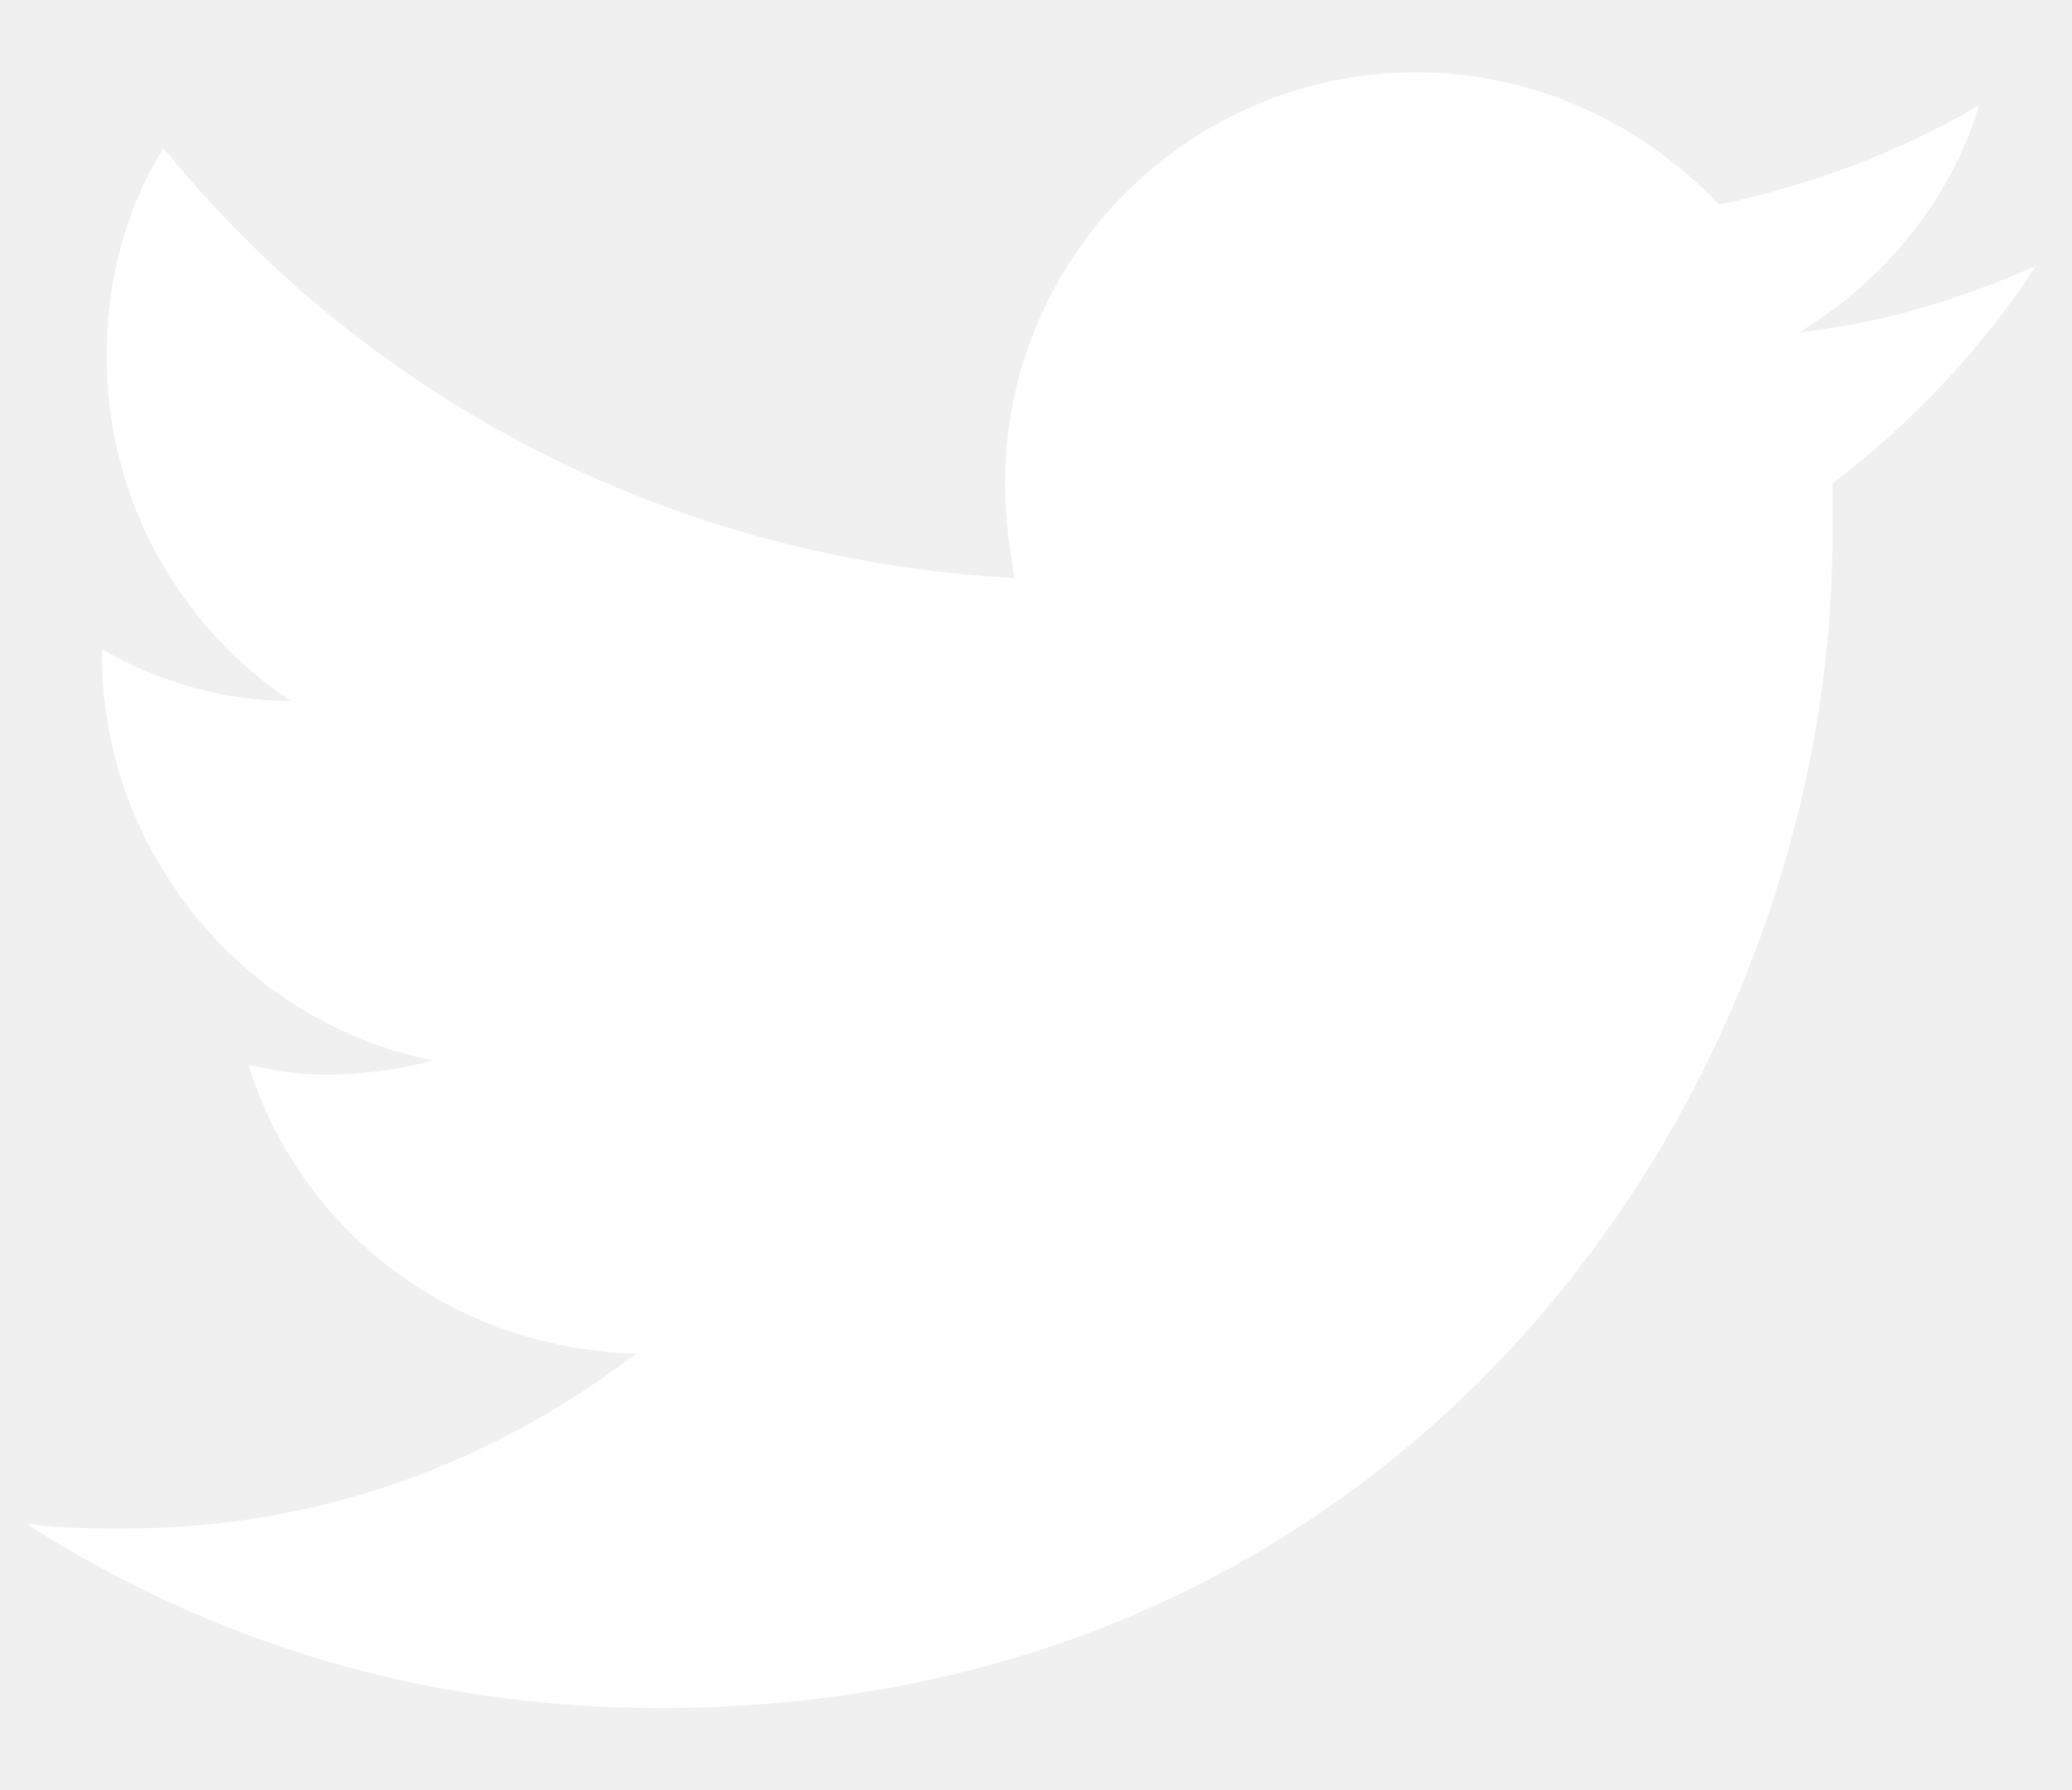
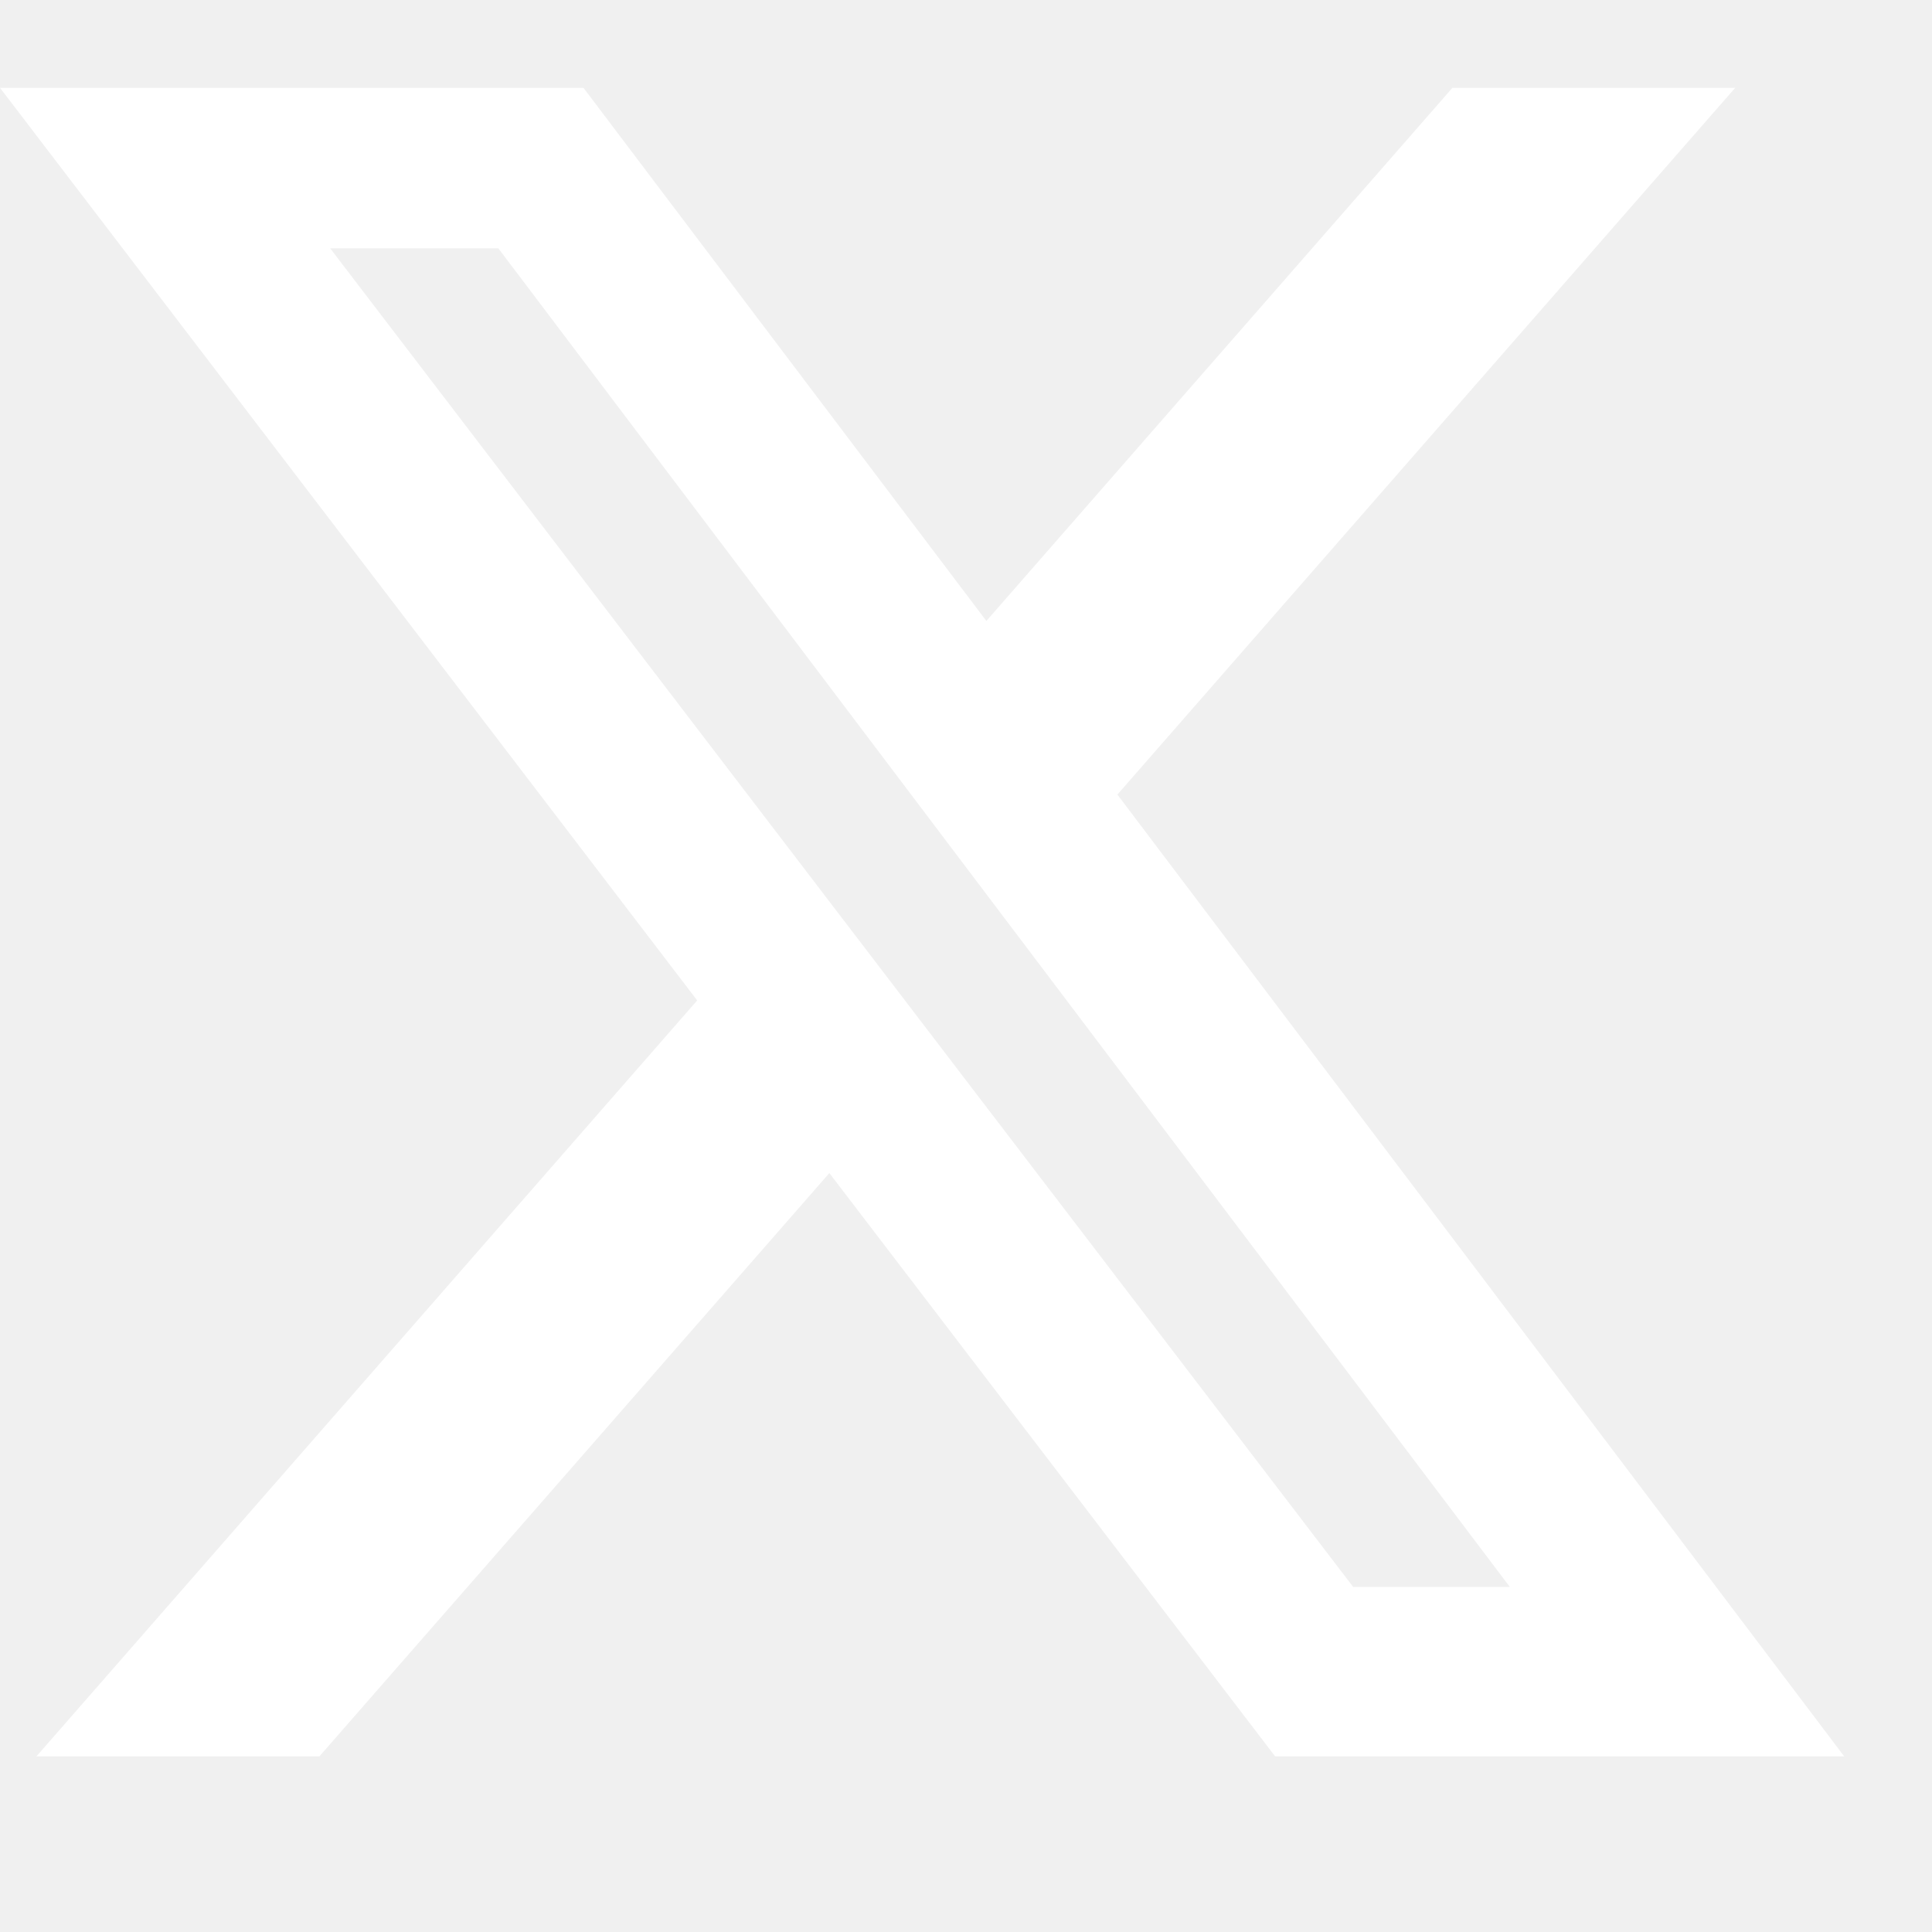
- <svg xmlns="http://www.w3.org/2000/svg" width="22" height="19" viewBox="0 0 22 19" fill="none">
-   <path fill-rule="evenodd" clip-rule="evenodd" d="M21.615 2.826C20.812 3.177 20.009 3.428 19.105 3.529C20.009 2.977 20.712 2.123 21.013 1.119C20.16 1.621 19.206 1.972 18.252 2.173C17.448 1.32 16.294 0.768 15.039 0.768C12.629 0.768 10.671 2.726 10.671 5.135C10.671 5.487 10.721 5.838 10.771 6.139C7.106 5.939 3.893 4.232 1.734 1.571C1.333 2.224 1.132 2.977 1.132 3.78C1.132 5.286 1.885 6.642 3.09 7.445C2.387 7.445 1.684 7.244 1.082 6.893V6.943C1.082 9.051 2.588 10.859 4.596 11.26C4.245 11.361 3.843 11.411 3.441 11.411C3.14 11.411 2.889 11.361 2.638 11.31C3.19 13.068 4.797 14.323 6.755 14.373C5.249 15.528 3.391 16.231 1.333 16.231C0.981 16.231 0.63 16.231 0.278 16.18C2.236 17.436 4.496 18.138 7.006 18.138C15.089 18.138 19.457 11.461 19.457 5.688C19.457 5.487 19.457 5.286 19.457 5.135C20.31 4.483 21.063 3.679 21.615 2.826Z" fill="white" />
+ <svg xmlns="http://www.w3.org/2000/svg" width="22" height="22" viewBox="0 0 22 22" fill="none">
+   <path d="M16.539 1H19.759L12.724 9.048L21 20H14.52L9.444 13.358L3.637 20H0.415L7.939 11.392L0 1H6.644L11.232 7.071L16.539 1ZM15.409 18.071H17.193L5.675 2.828H3.76L15.409 18.071Z" fill="white" />
</svg>
